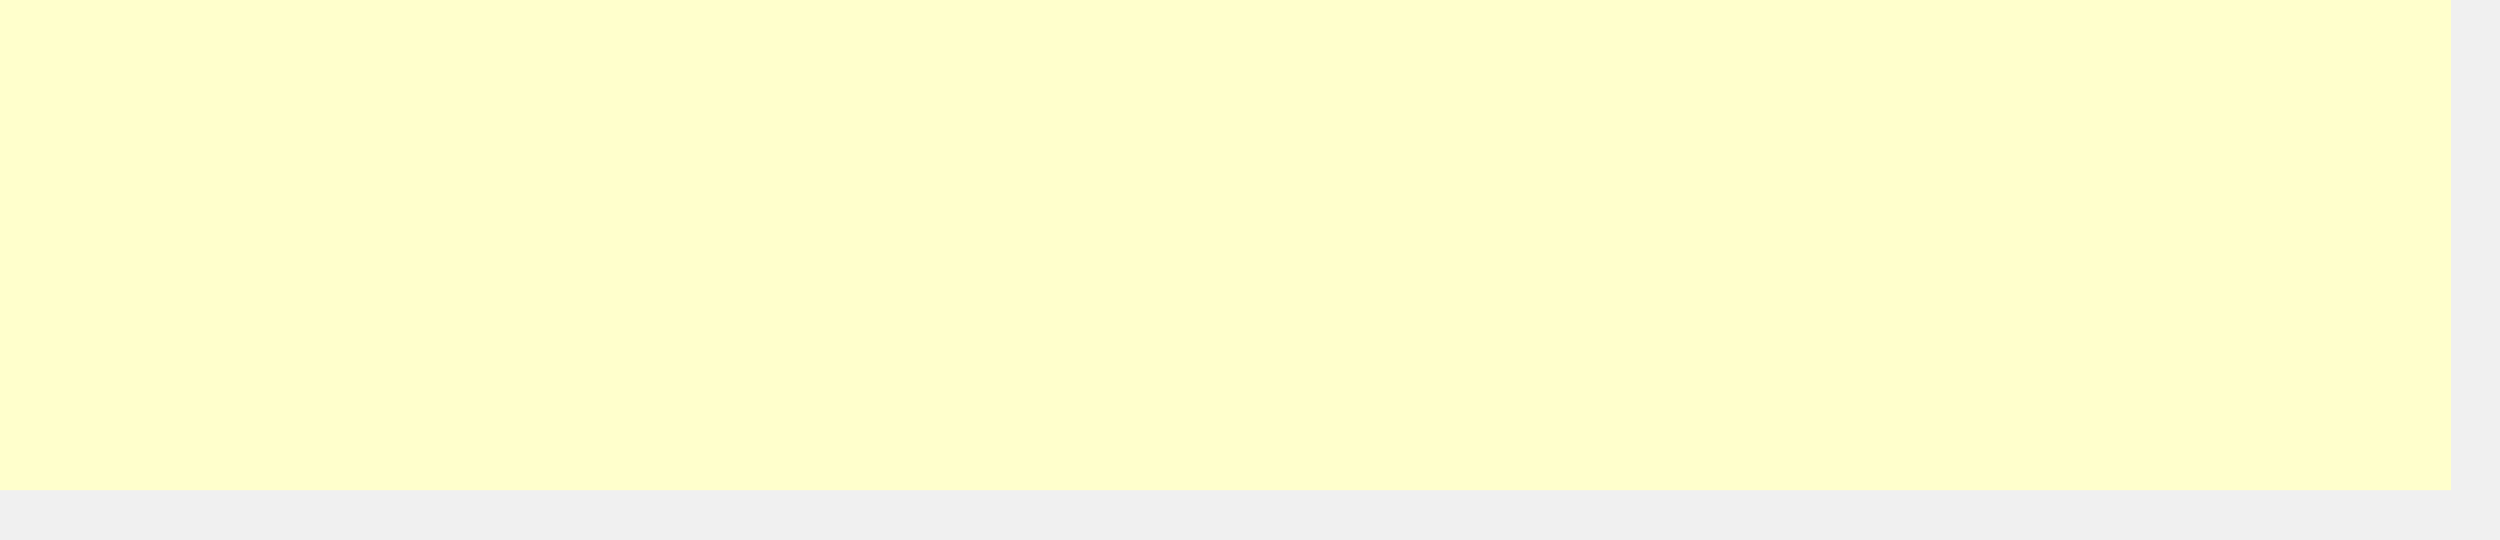
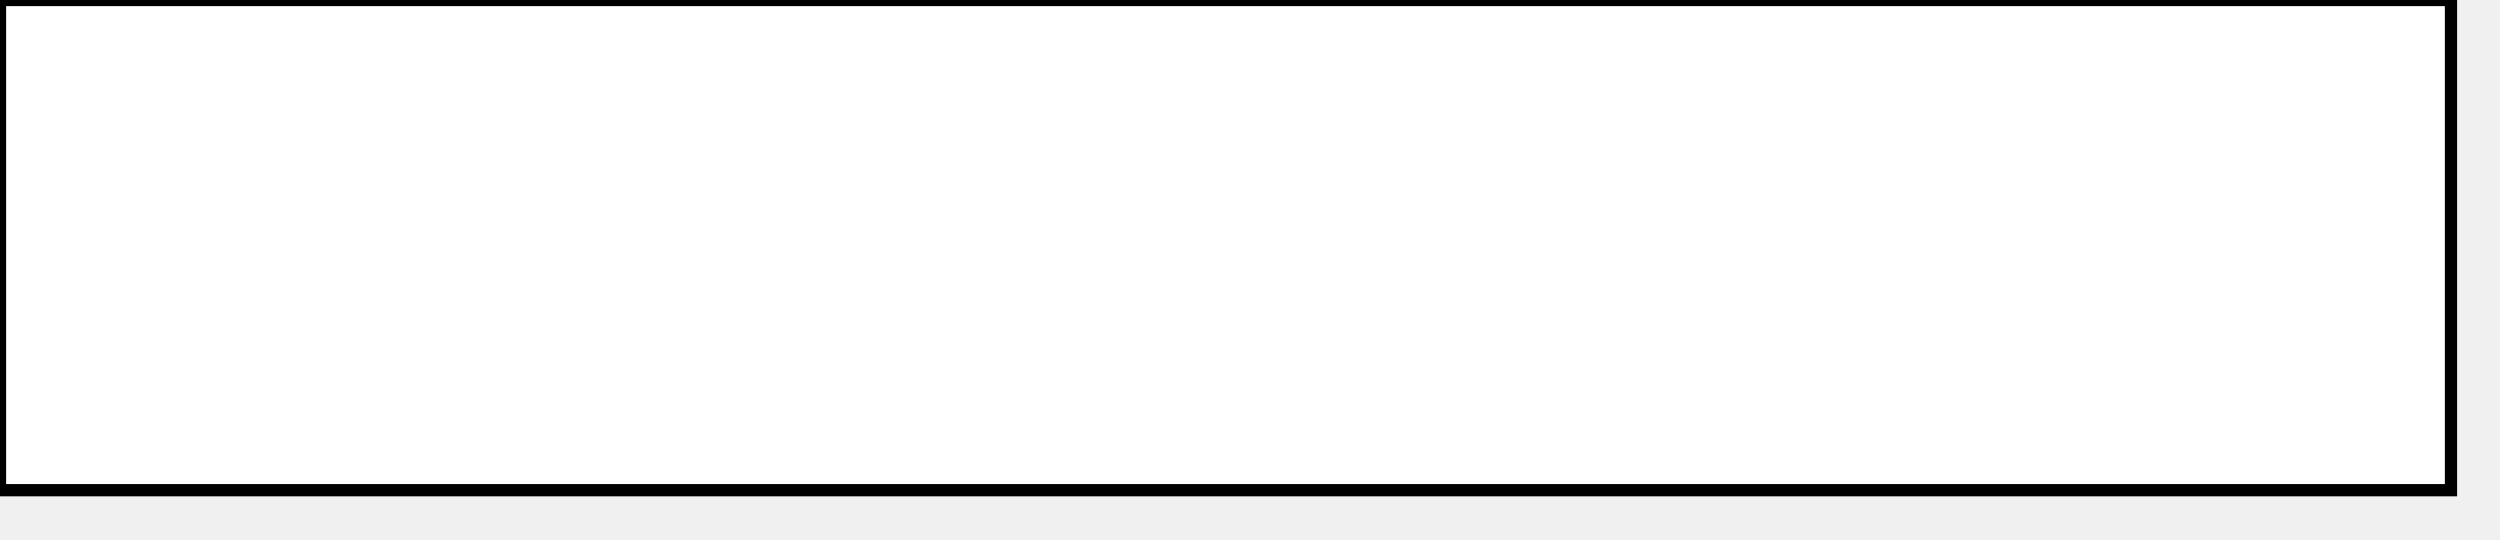
<svg xmlns="http://www.w3.org/2000/svg" xmlns:ns1="http://www.b3mn.org/oryx" width="102" height="22" version="1.0">
  <defs />
  <g ns1:minimumSize="32 20" ns1:maximumSize="350 20">
-     <rect ns1:anchor="top" ns1:resize="horizontal" x="0" y="0" width="100" height="20" stroke="none" fill="#ffffcc" />
+     <rect ns1:anchor="top" ns1:resize="horizontal" x="0" y="0" width="100" height="20" stroke-width="0.5" stroke="#000000" fill="#FFFFFF" />
    <g id="b">
-       <text id="labeltext" font-size="11" x="0" y="9" ns1:align="middle left" stroke="black" />
+       <text id="labeltext" font-size="11" x="2" y="9" ns1:align="middle left" stroke="black" />
    </g>
  </g>
</svg>
